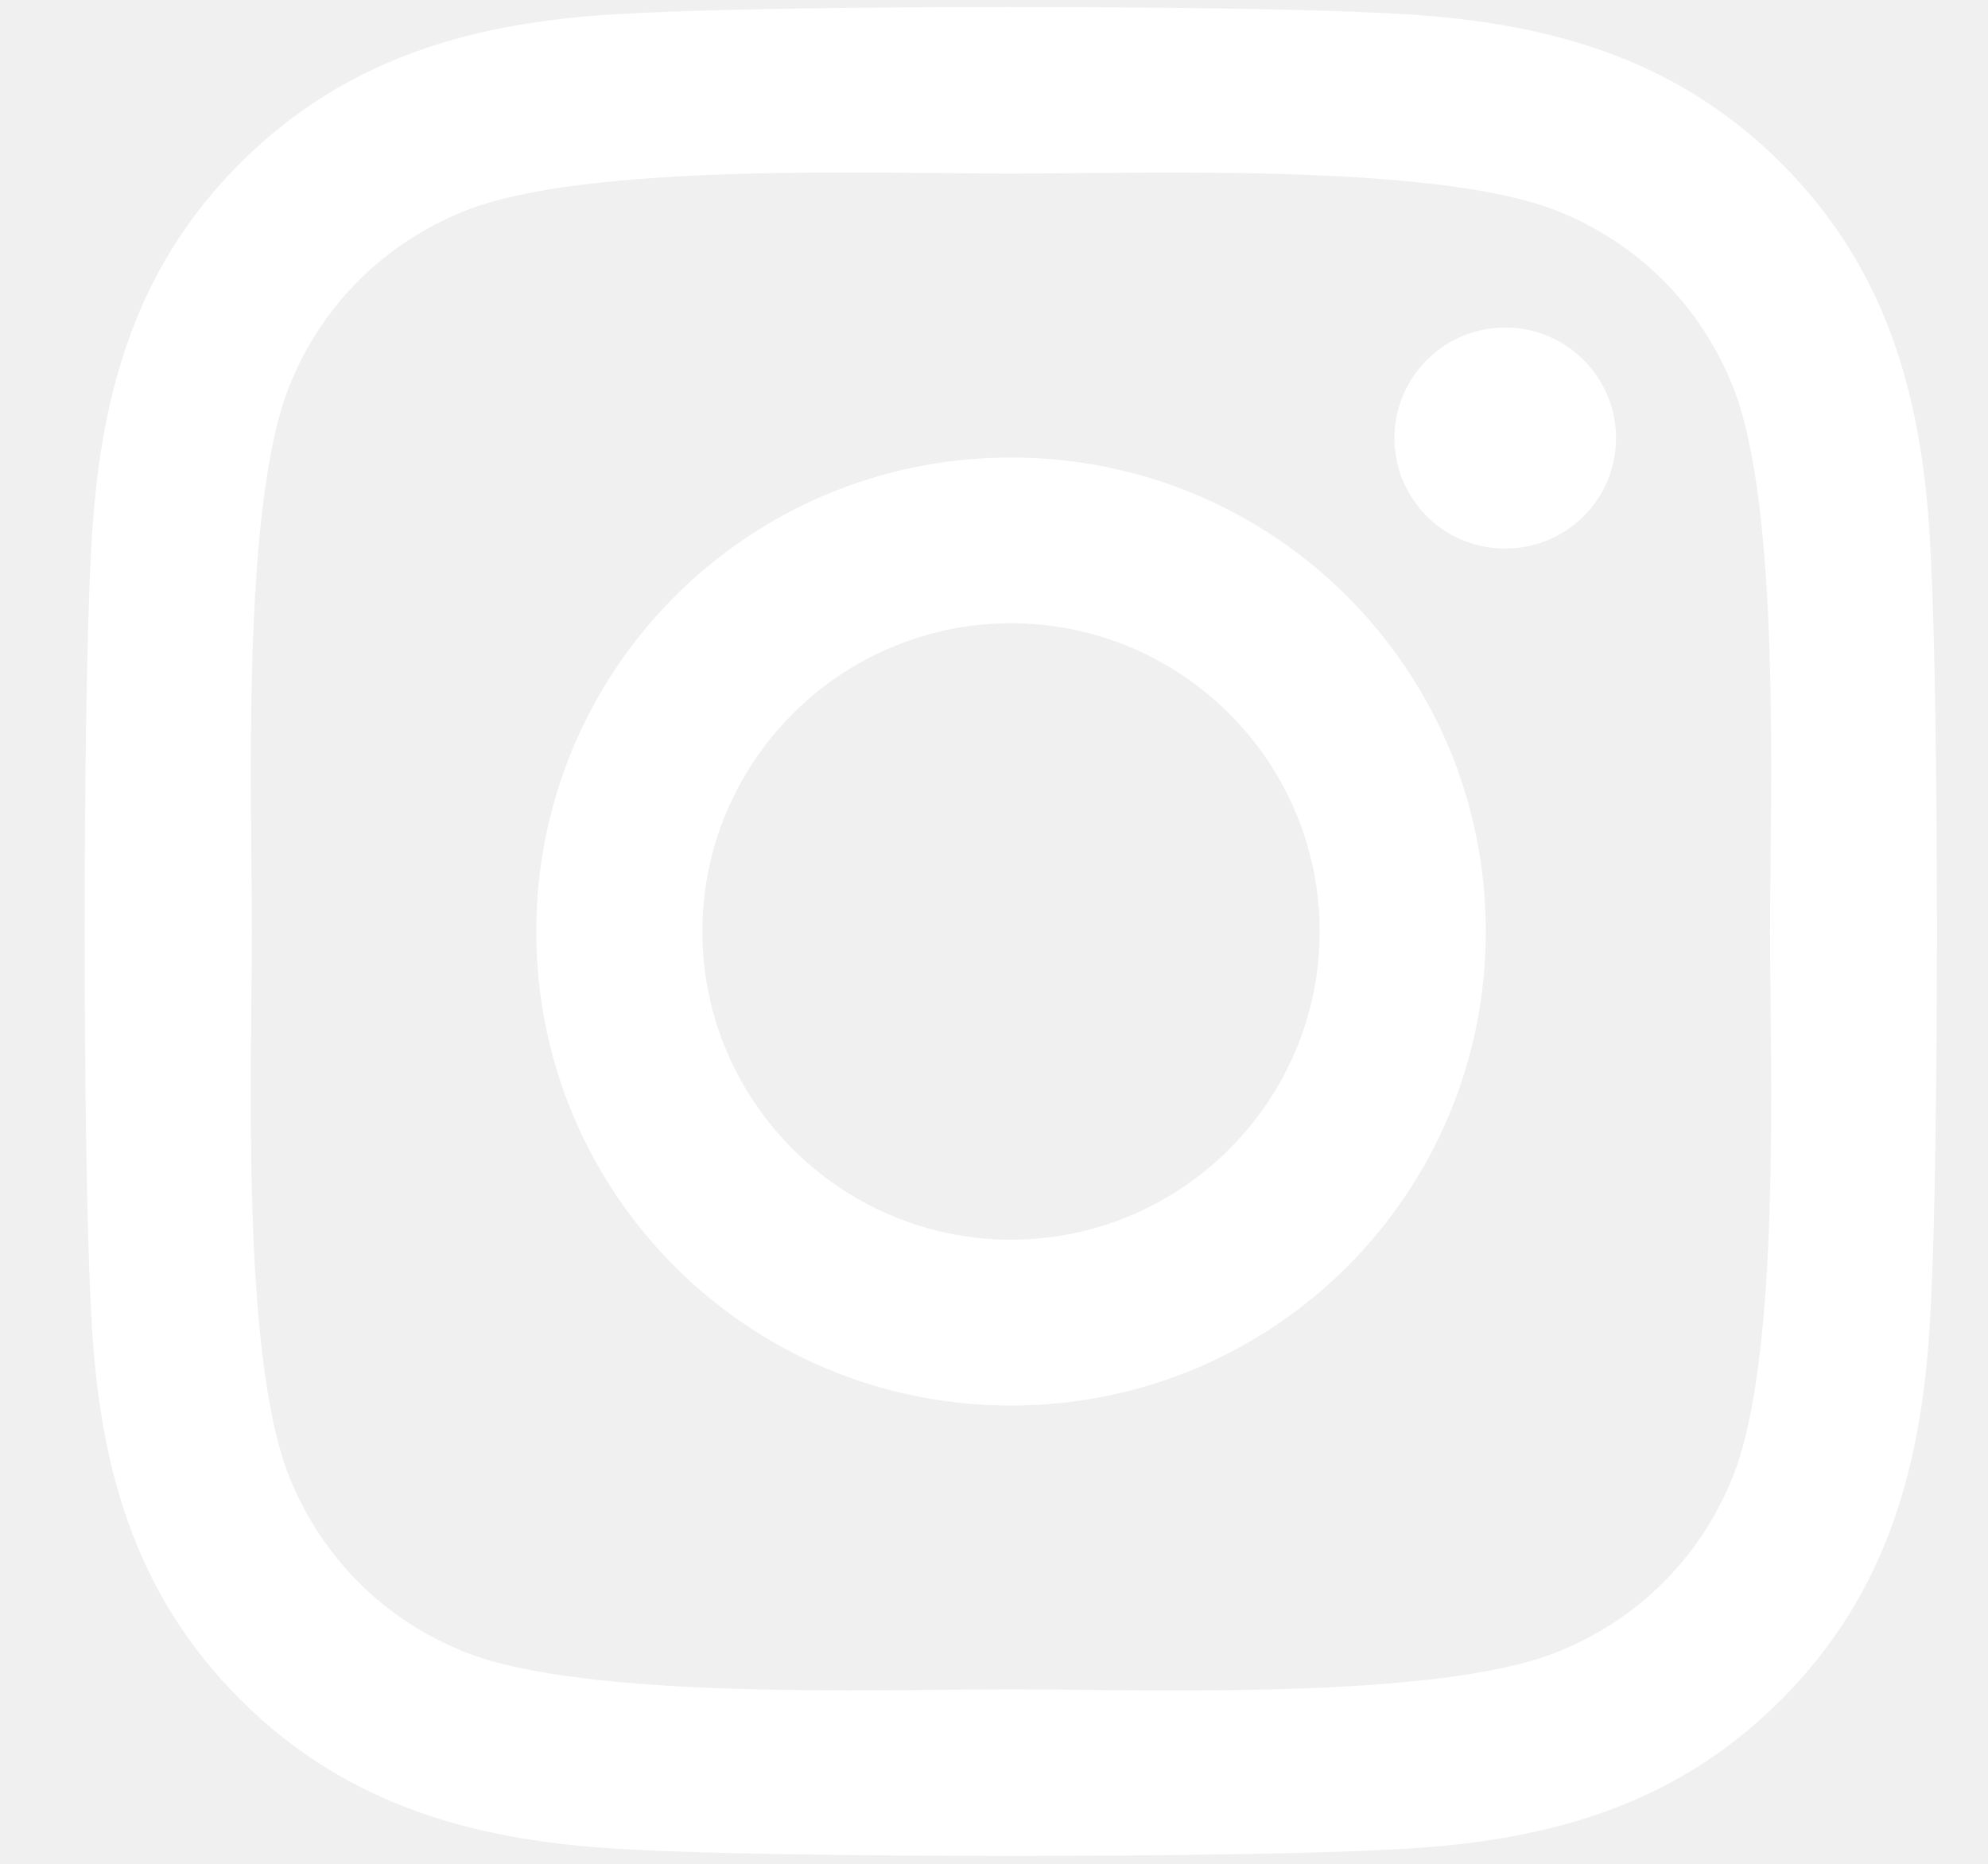
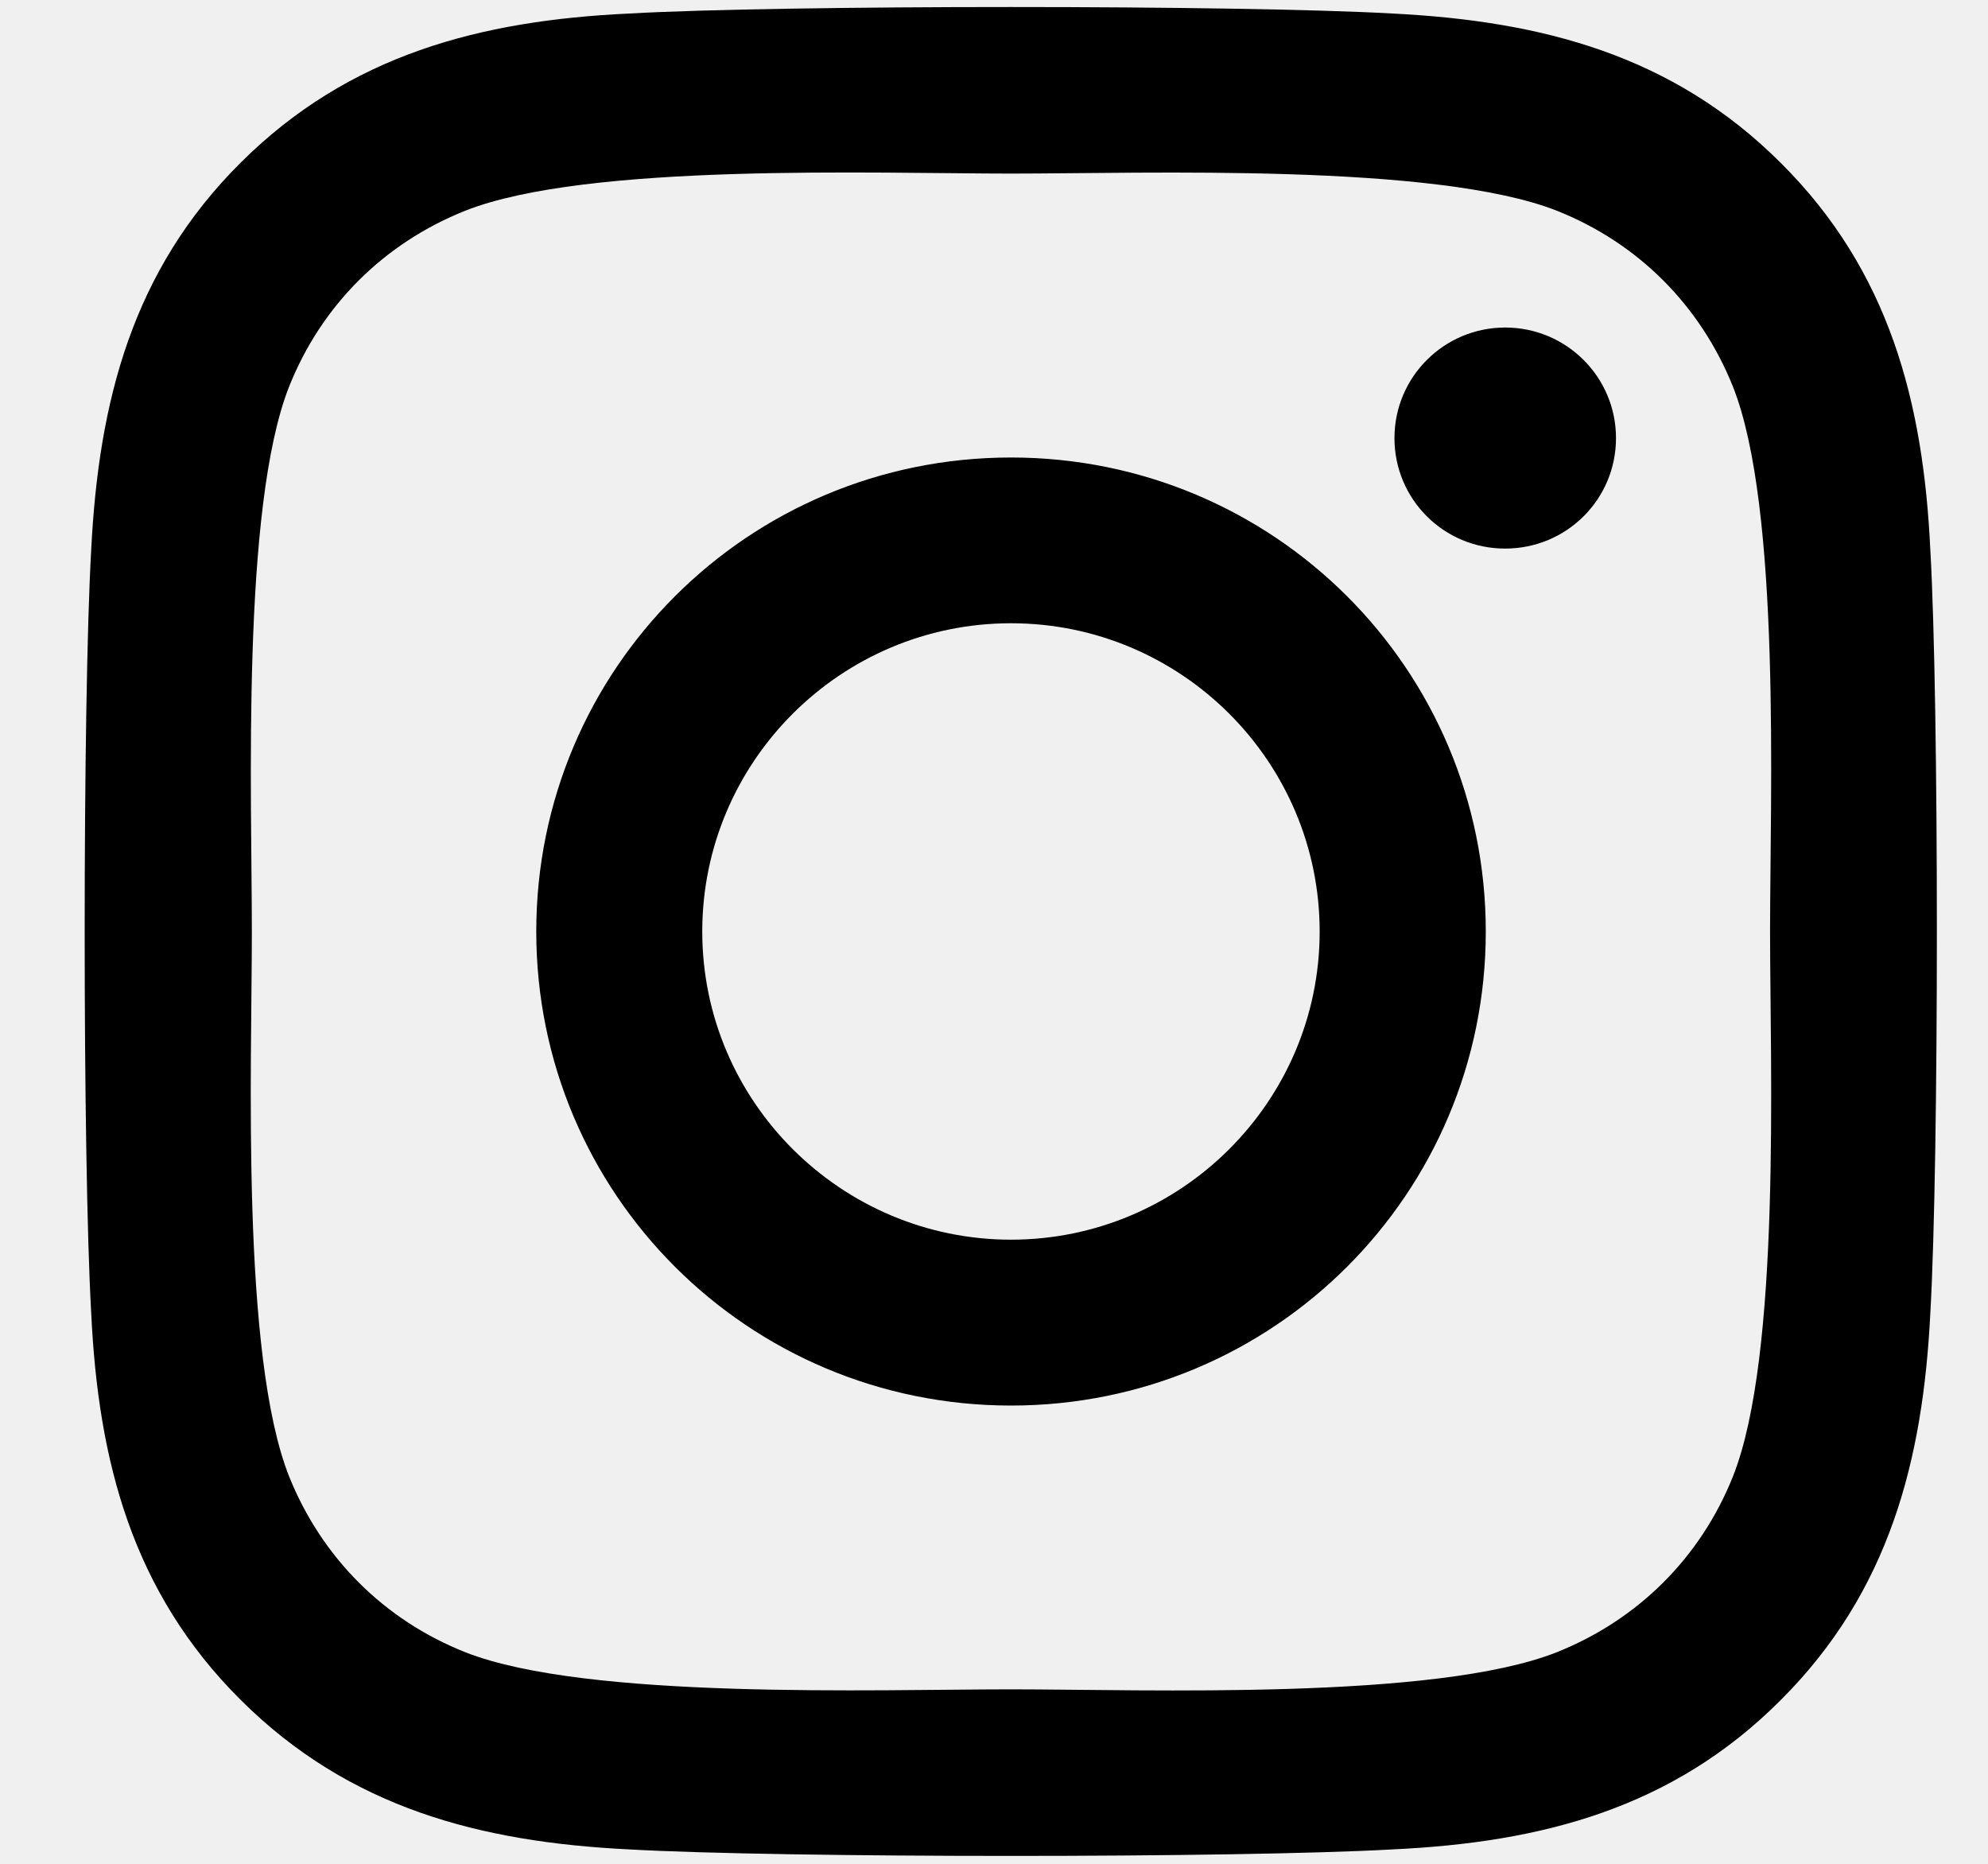
<svg xmlns="http://www.w3.org/2000/svg" width="16" height="15" viewBox="0 0 16 15" fill="none">
-   <path d="M8.137 3.682C6.022 3.682 4.316 5.385 4.316 7.497C4.316 9.608 6.022 11.312 8.137 11.312C10.252 11.312 11.958 9.608 11.958 7.497C11.958 5.385 10.252 3.682 8.137 3.682ZM8.137 9.977C6.77 9.977 5.653 8.865 5.653 7.497C5.653 6.129 6.767 5.016 8.137 5.016C9.507 5.016 10.621 6.129 10.621 7.497C10.621 8.865 9.504 9.977 8.137 9.977ZM13.006 3.526C13.006 4.02 12.607 4.415 12.114 4.415C11.619 4.415 11.223 4.017 11.223 3.526C11.223 3.034 11.622 2.636 12.114 2.636C12.607 2.636 13.006 3.034 13.006 3.526ZM15.537 4.429C15.48 3.237 15.207 2.181 14.333 1.311C13.461 0.441 12.404 0.169 11.21 0.109C9.979 0.039 6.291 0.039 5.061 0.109C3.87 0.165 2.812 0.438 1.938 1.308C1.063 2.178 0.794 3.233 0.734 4.425C0.664 5.654 0.664 9.336 0.734 10.565C0.79 11.757 1.063 12.812 1.938 13.682C2.812 14.552 3.867 14.825 5.061 14.884C6.291 14.954 9.979 14.954 11.21 14.884C12.404 14.828 13.461 14.556 14.333 13.682C15.204 12.812 15.477 11.757 15.537 10.565C15.606 9.336 15.606 5.657 15.537 4.429ZM13.947 11.883C13.687 12.534 13.185 13.035 12.53 13.297C11.549 13.686 9.221 13.596 8.137 13.596C7.053 13.596 4.721 13.682 3.744 13.297C3.092 13.038 2.59 12.537 2.327 11.883C1.938 10.903 2.027 8.579 2.027 7.497C2.027 6.414 1.941 4.087 2.327 3.111C2.586 2.46 3.088 1.958 3.744 1.696C4.725 1.308 7.053 1.397 8.137 1.397C9.221 1.397 11.552 1.311 12.53 1.696C13.182 1.955 13.684 2.456 13.947 3.111C14.336 4.09 14.246 6.414 14.246 7.497C14.246 8.579 14.336 10.907 13.947 11.883Z" fill="white" />
+   <path d="M8.137 3.682C6.022 3.682 4.316 5.385 4.316 7.497C4.316 9.608 6.022 11.312 8.137 11.312C10.252 11.312 11.958 9.608 11.958 7.497C11.958 5.385 10.252 3.682 8.137 3.682ZM8.137 9.977C6.77 9.977 5.652 8.865 5.652 7.497C5.652 6.129 6.767 5.016 8.137 5.016C9.507 5.016 10.621 6.129 10.621 7.497C10.621 8.865 9.504 9.977 8.137 9.977V9.977ZM13.006 3.526C13.006 4.02 12.607 4.415 12.114 4.415C11.619 4.415 11.223 4.017 11.223 3.526C11.223 3.034 11.622 2.636 12.114 2.636C12.607 2.636 13.006 3.034 13.006 3.526ZM15.536 4.429C15.48 3.237 15.207 2.181 14.332 1.311C13.461 0.441 12.404 0.169 11.21 0.109C9.979 0.039 6.291 0.039 5.061 0.109C3.87 0.165 2.812 0.438 1.938 1.308C1.063 2.178 0.794 3.233 0.734 4.425C0.664 5.654 0.664 9.336 0.734 10.565C0.79 11.757 1.063 12.812 1.938 13.682C2.812 14.552 3.867 14.825 5.061 14.884C6.291 14.954 9.979 14.954 11.21 14.884C12.404 14.828 13.461 14.556 14.332 13.682C15.204 12.812 15.477 11.757 15.536 10.565C15.606 9.336 15.606 5.657 15.536 4.429V4.429ZM13.947 11.883C13.687 12.534 13.185 13.035 12.53 13.297C11.549 13.686 9.221 13.596 8.137 13.596C7.053 13.596 4.721 13.682 3.744 13.297C3.092 13.038 2.59 12.537 2.327 11.883C1.938 10.903 2.027 8.579 2.027 7.497C2.027 6.414 1.941 4.087 2.327 3.111C2.586 2.46 3.088 1.958 3.744 1.696C4.725 1.308 7.053 1.397 8.137 1.397C9.221 1.397 11.552 1.311 12.53 1.696C13.182 1.955 13.684 2.456 13.947 3.111C14.336 4.09 14.246 6.414 14.246 7.497C14.246 8.579 14.336 10.907 13.947 11.883Z" fill="black" />
</svg>
